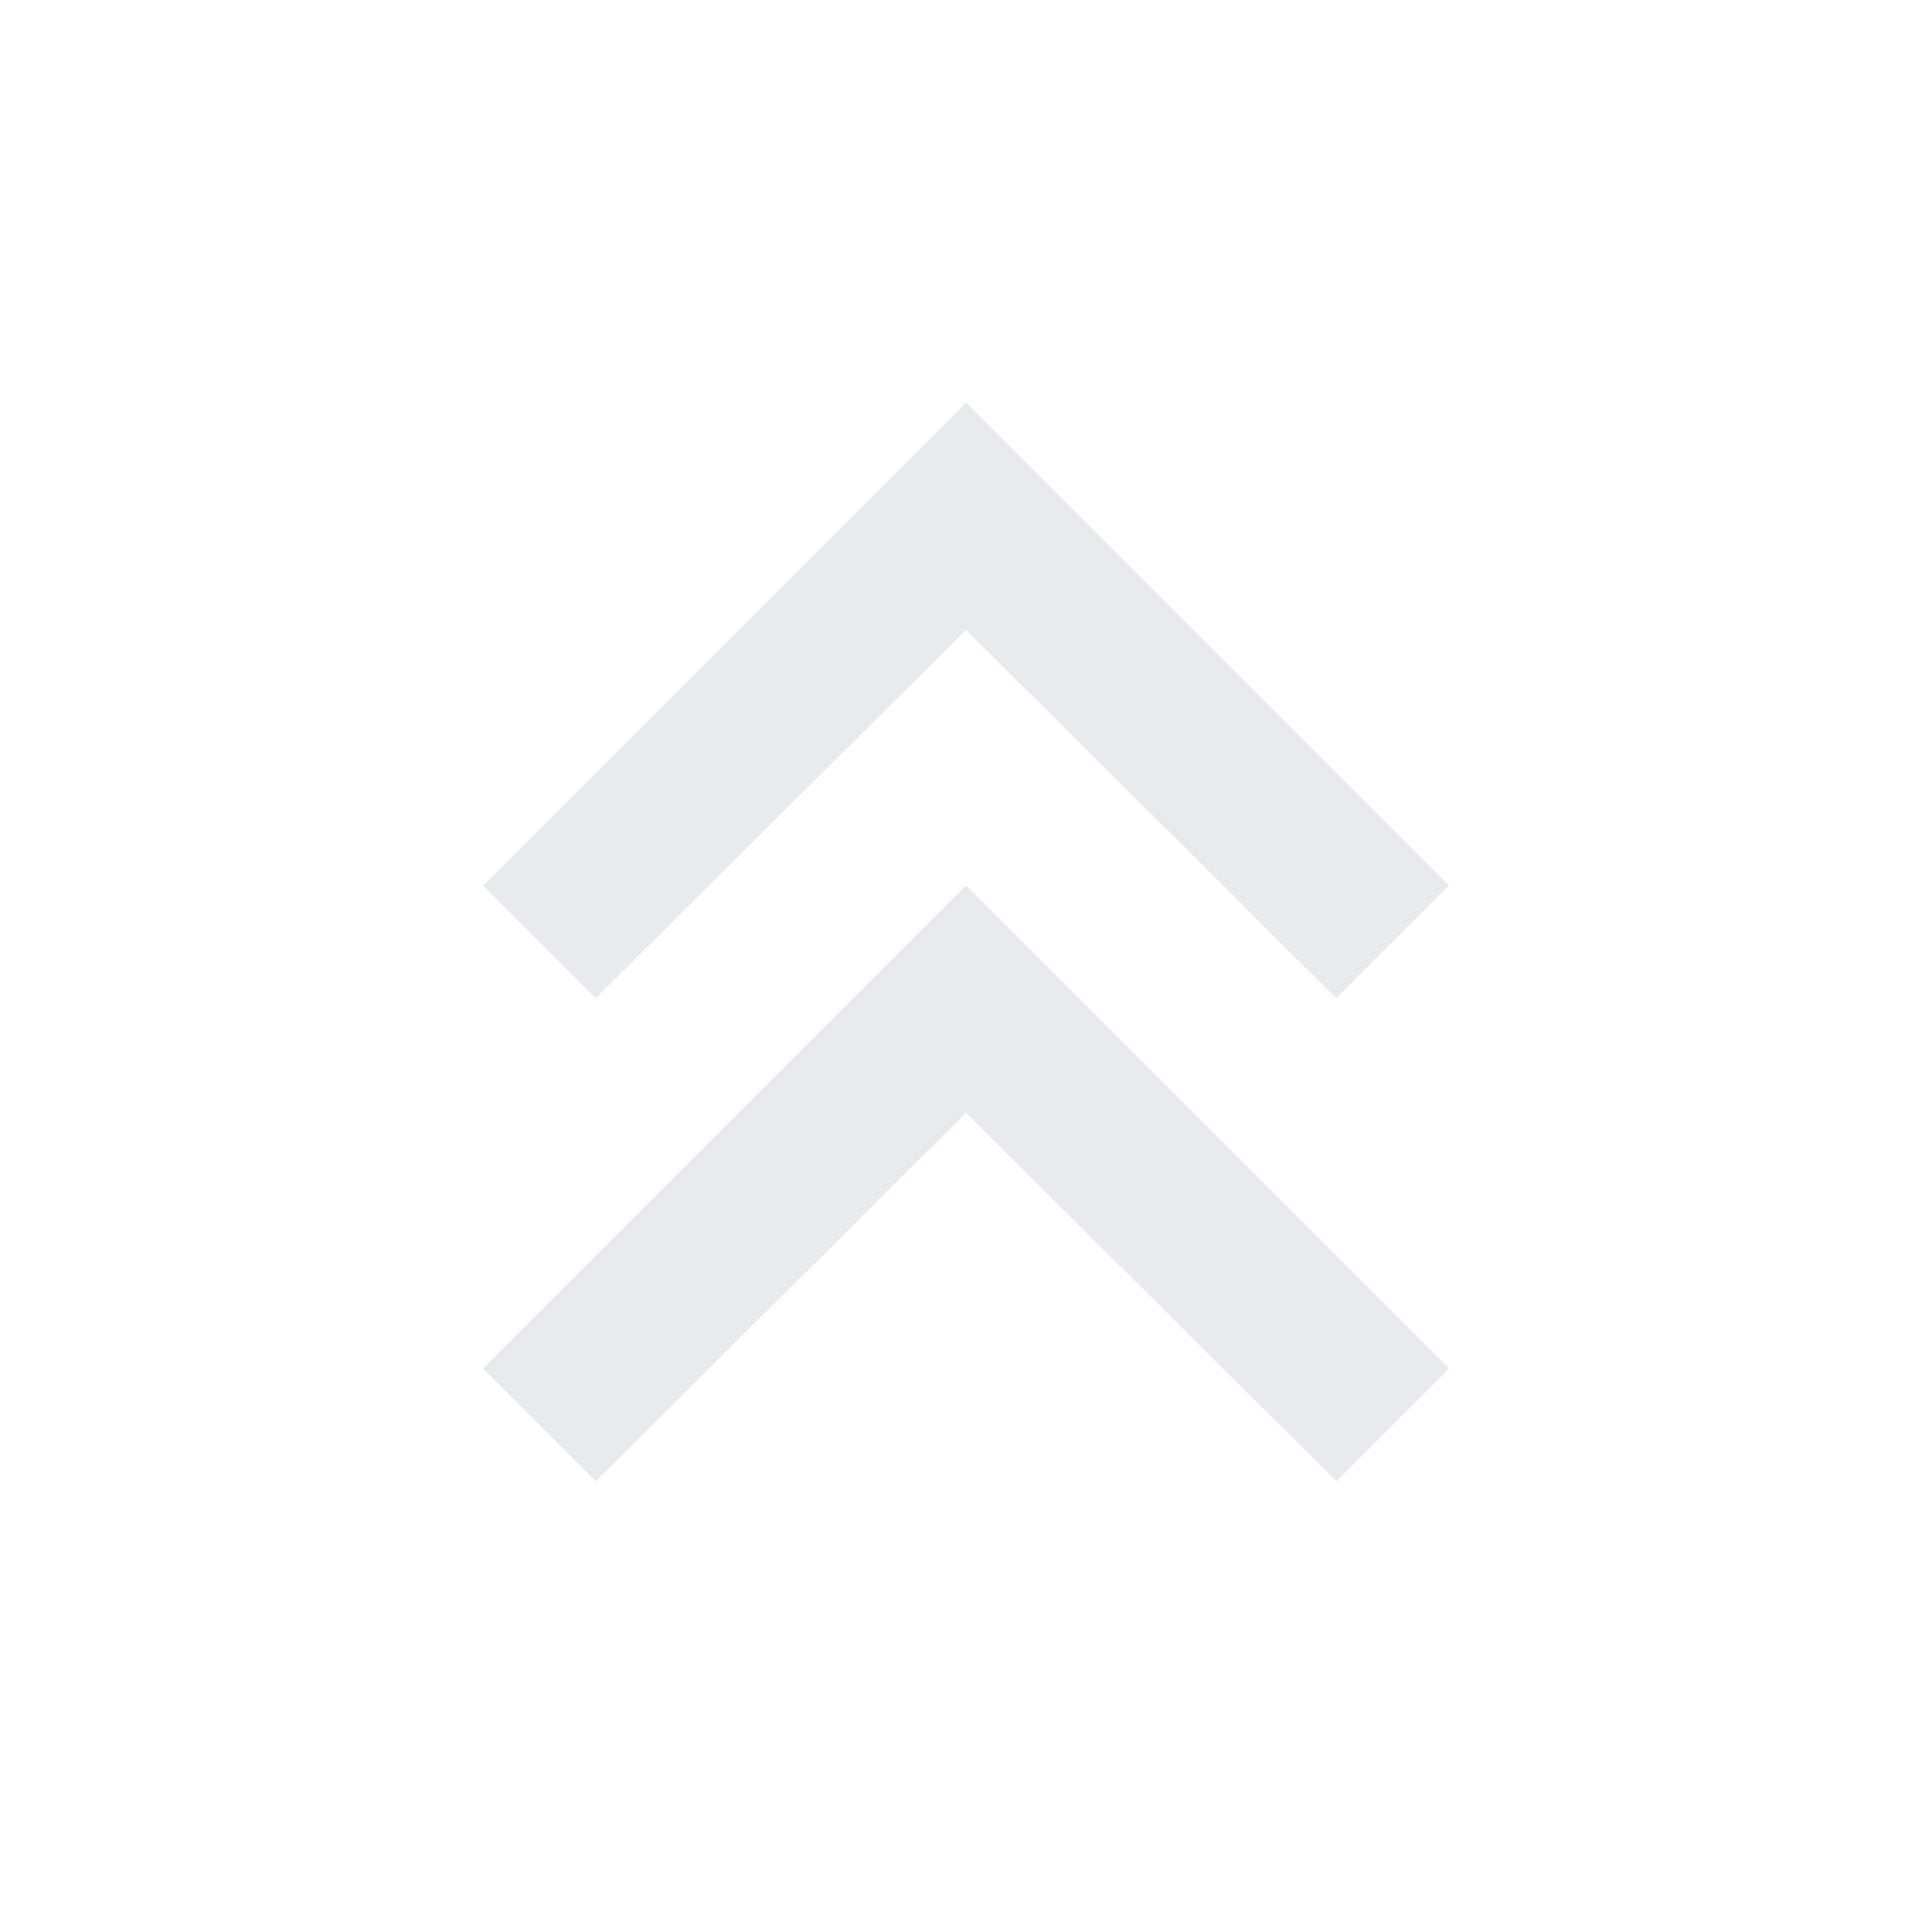
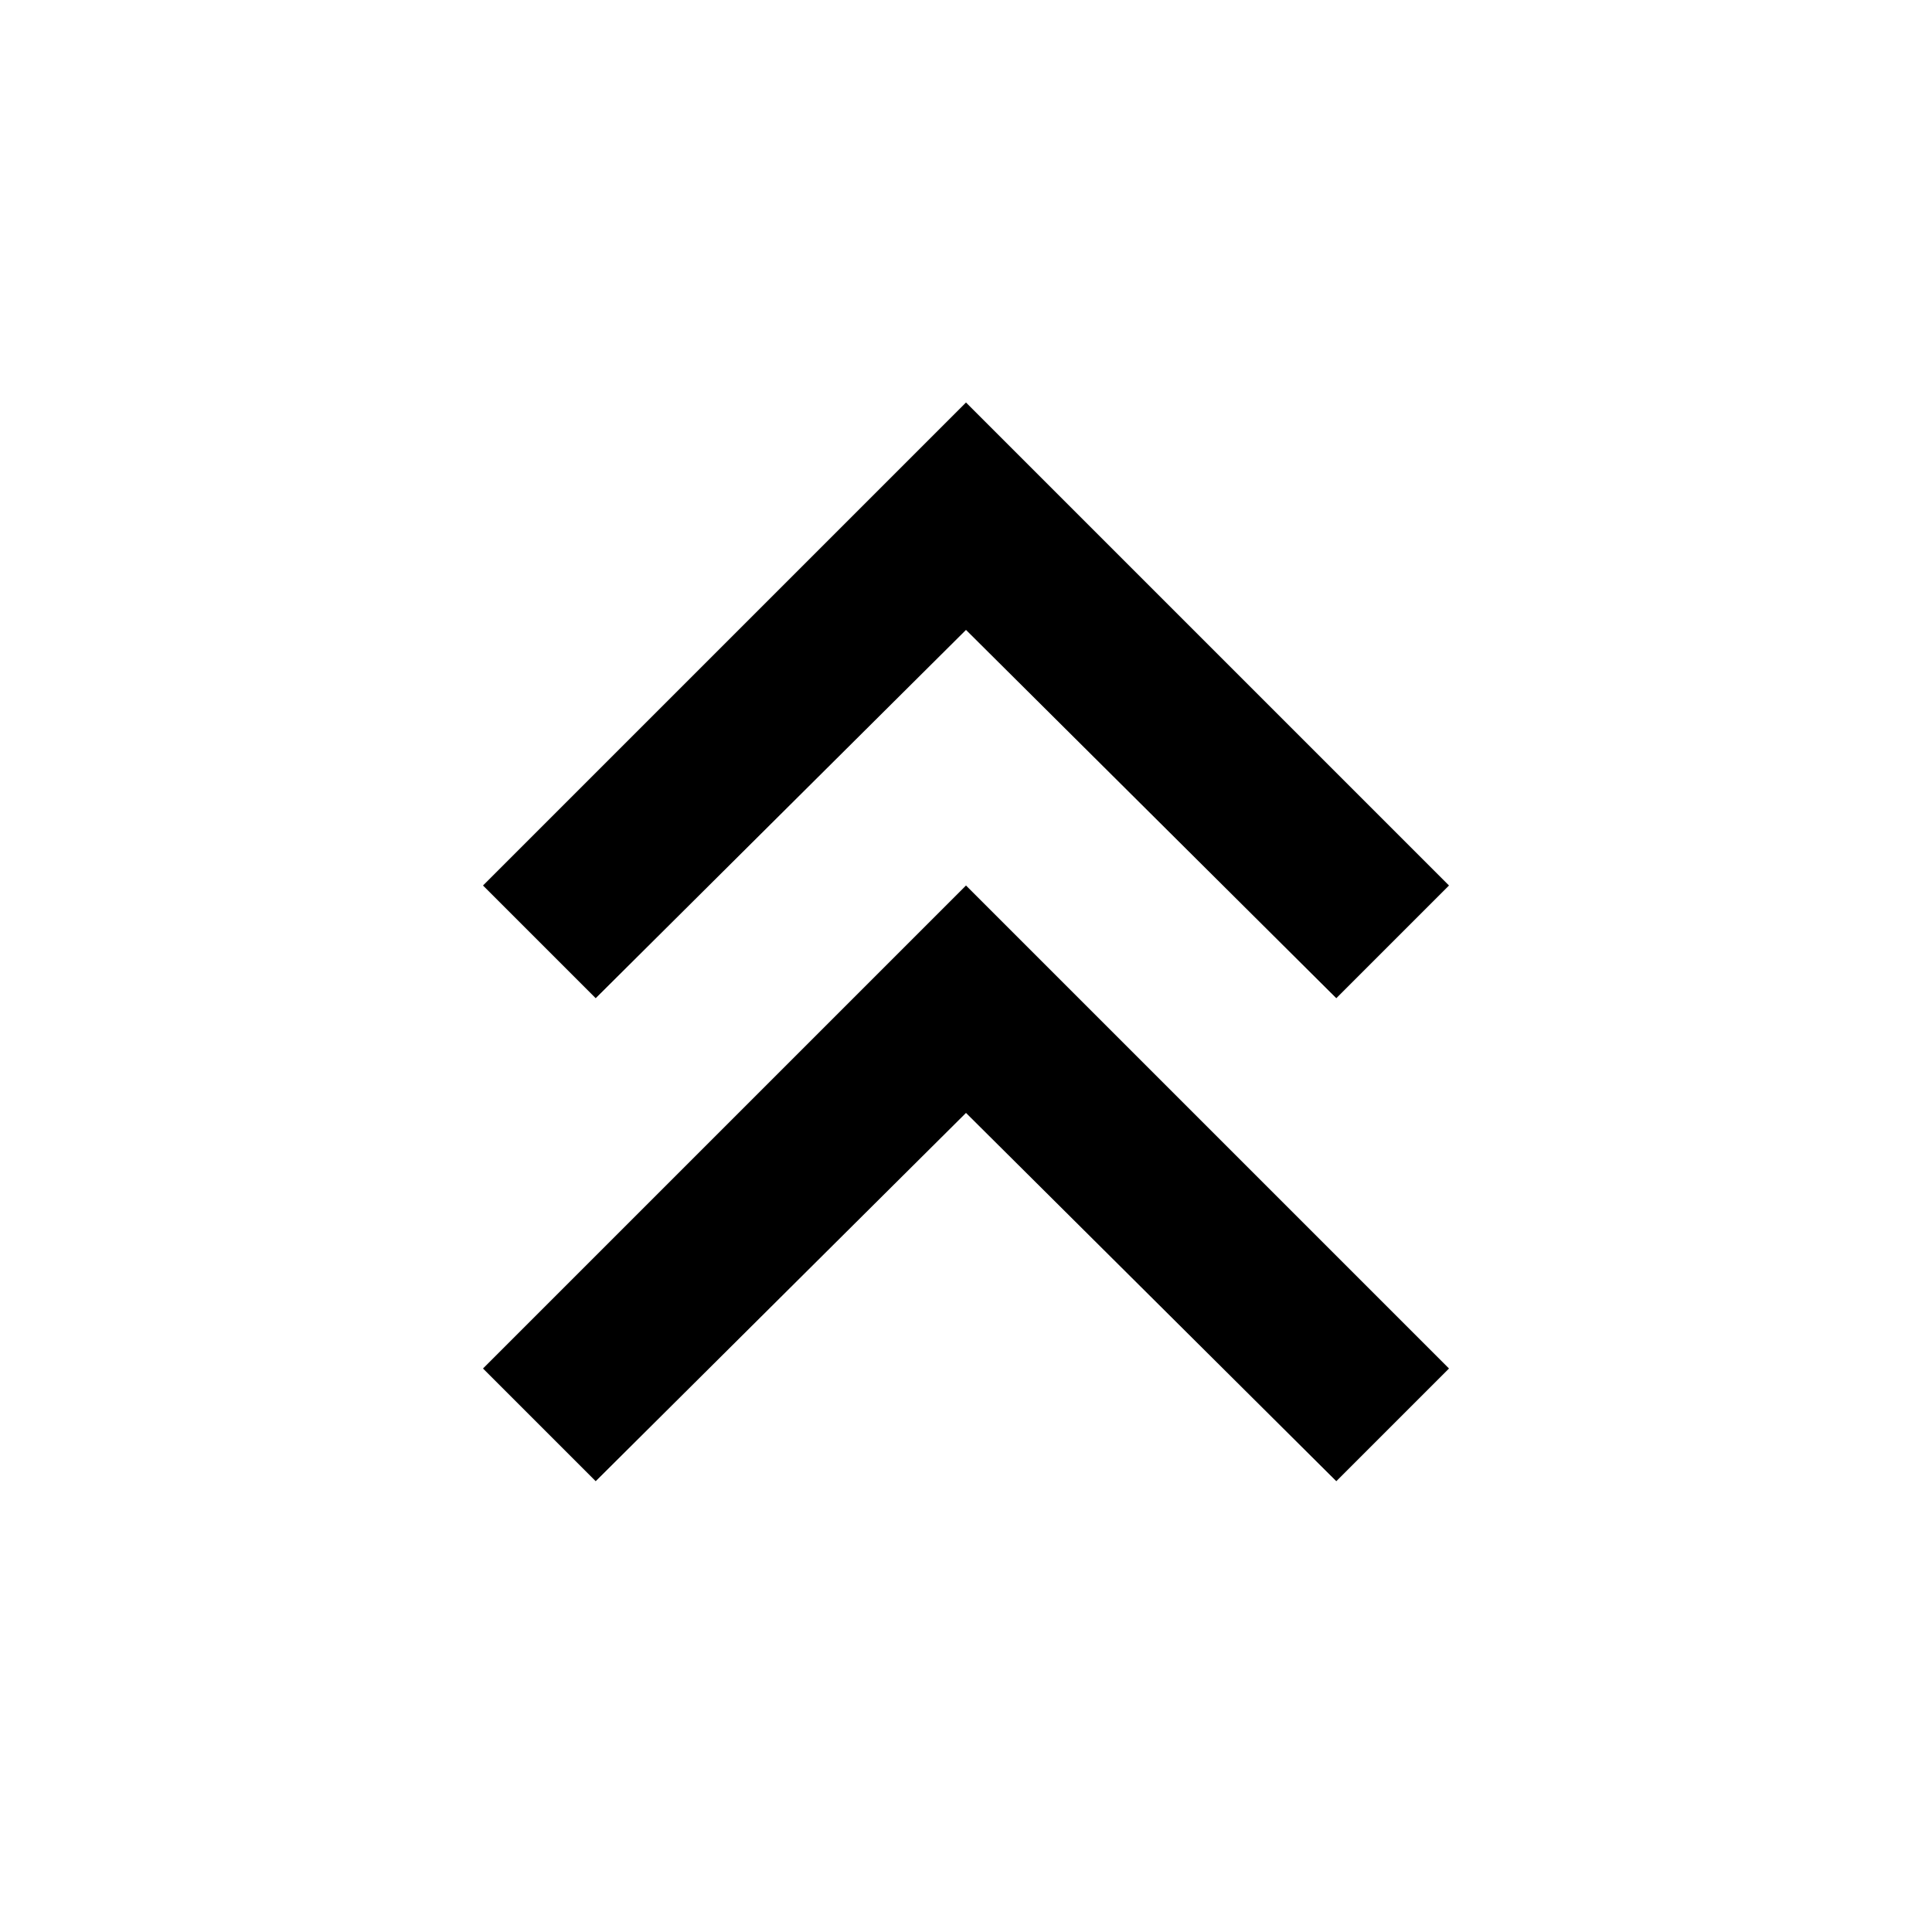
- <svg xmlns="http://www.w3.org/2000/svg" height="24px" viewBox="0 -960 960 960" width="24px" fill="#e8eaed">
+ <svg xmlns="http://www.w3.org/2000/svg" height="24px" viewBox="0 -960 960 960" width="24px" fill="#000000">
  <path d="m296-224-56-56 240-240 240 240-56 56-184-183-184 183Zm0-240-56-56 240-240 240 240-56 56-184-183-184 183Z" />
</svg>
